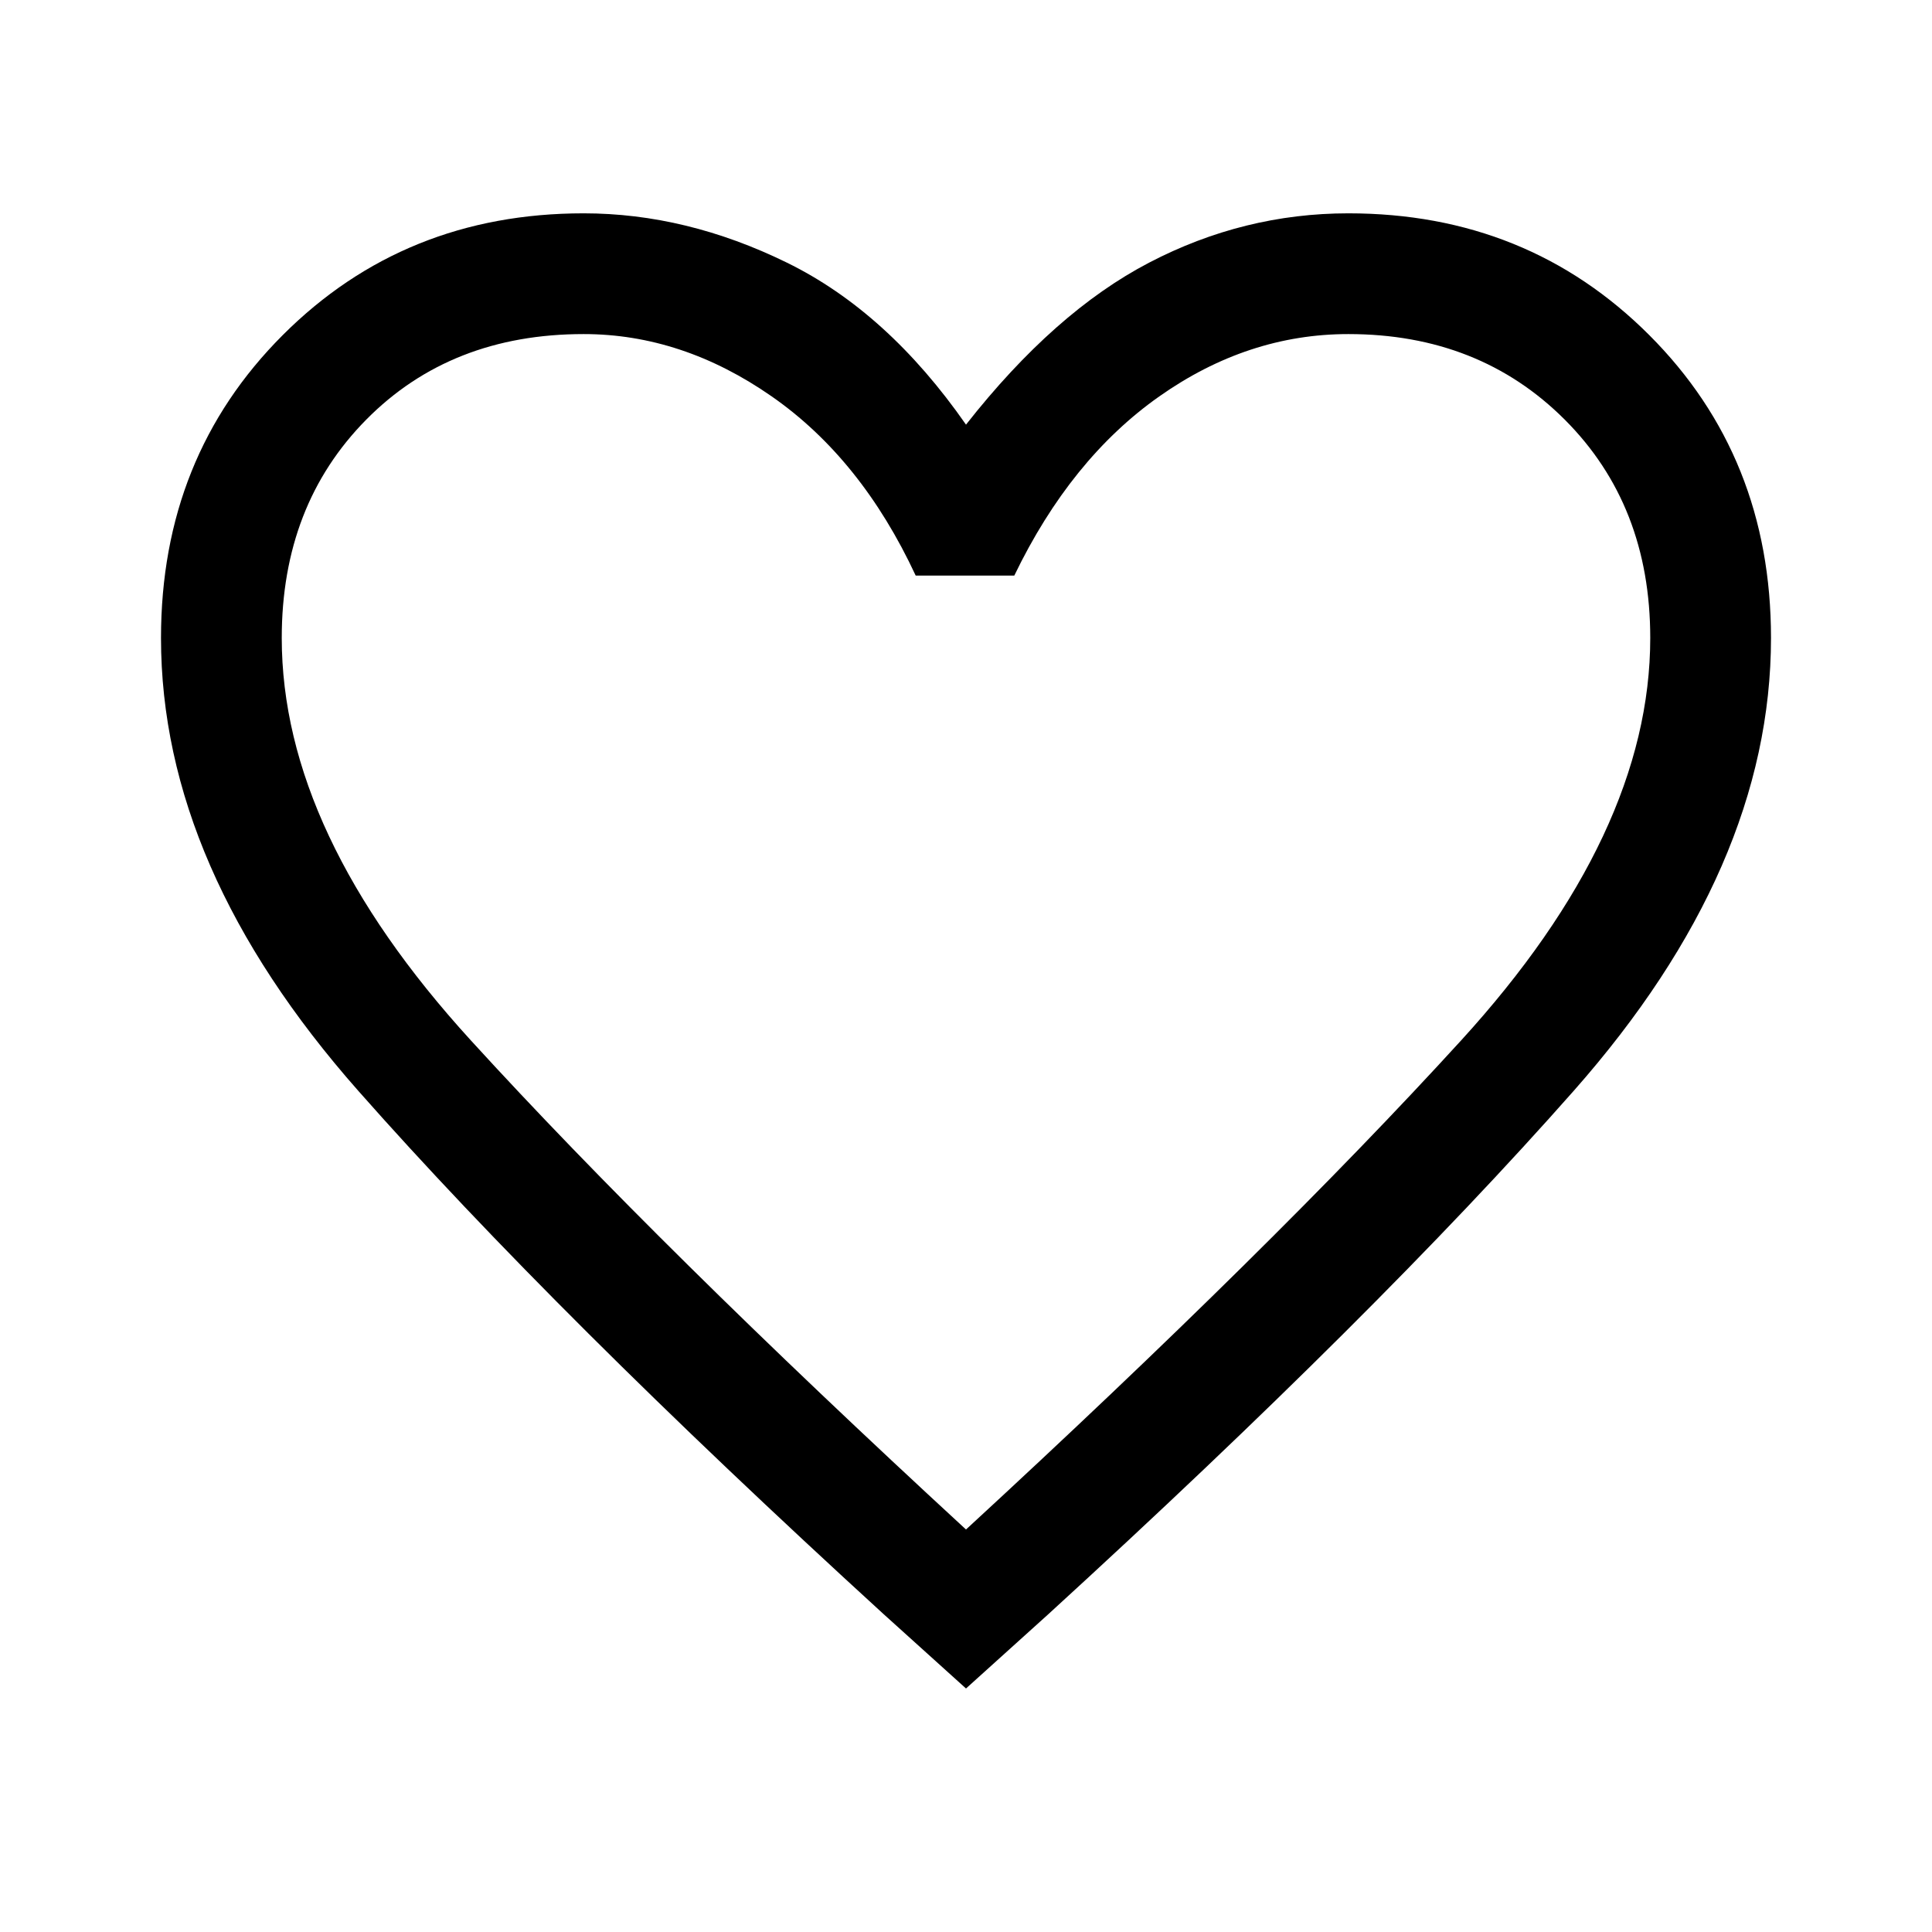
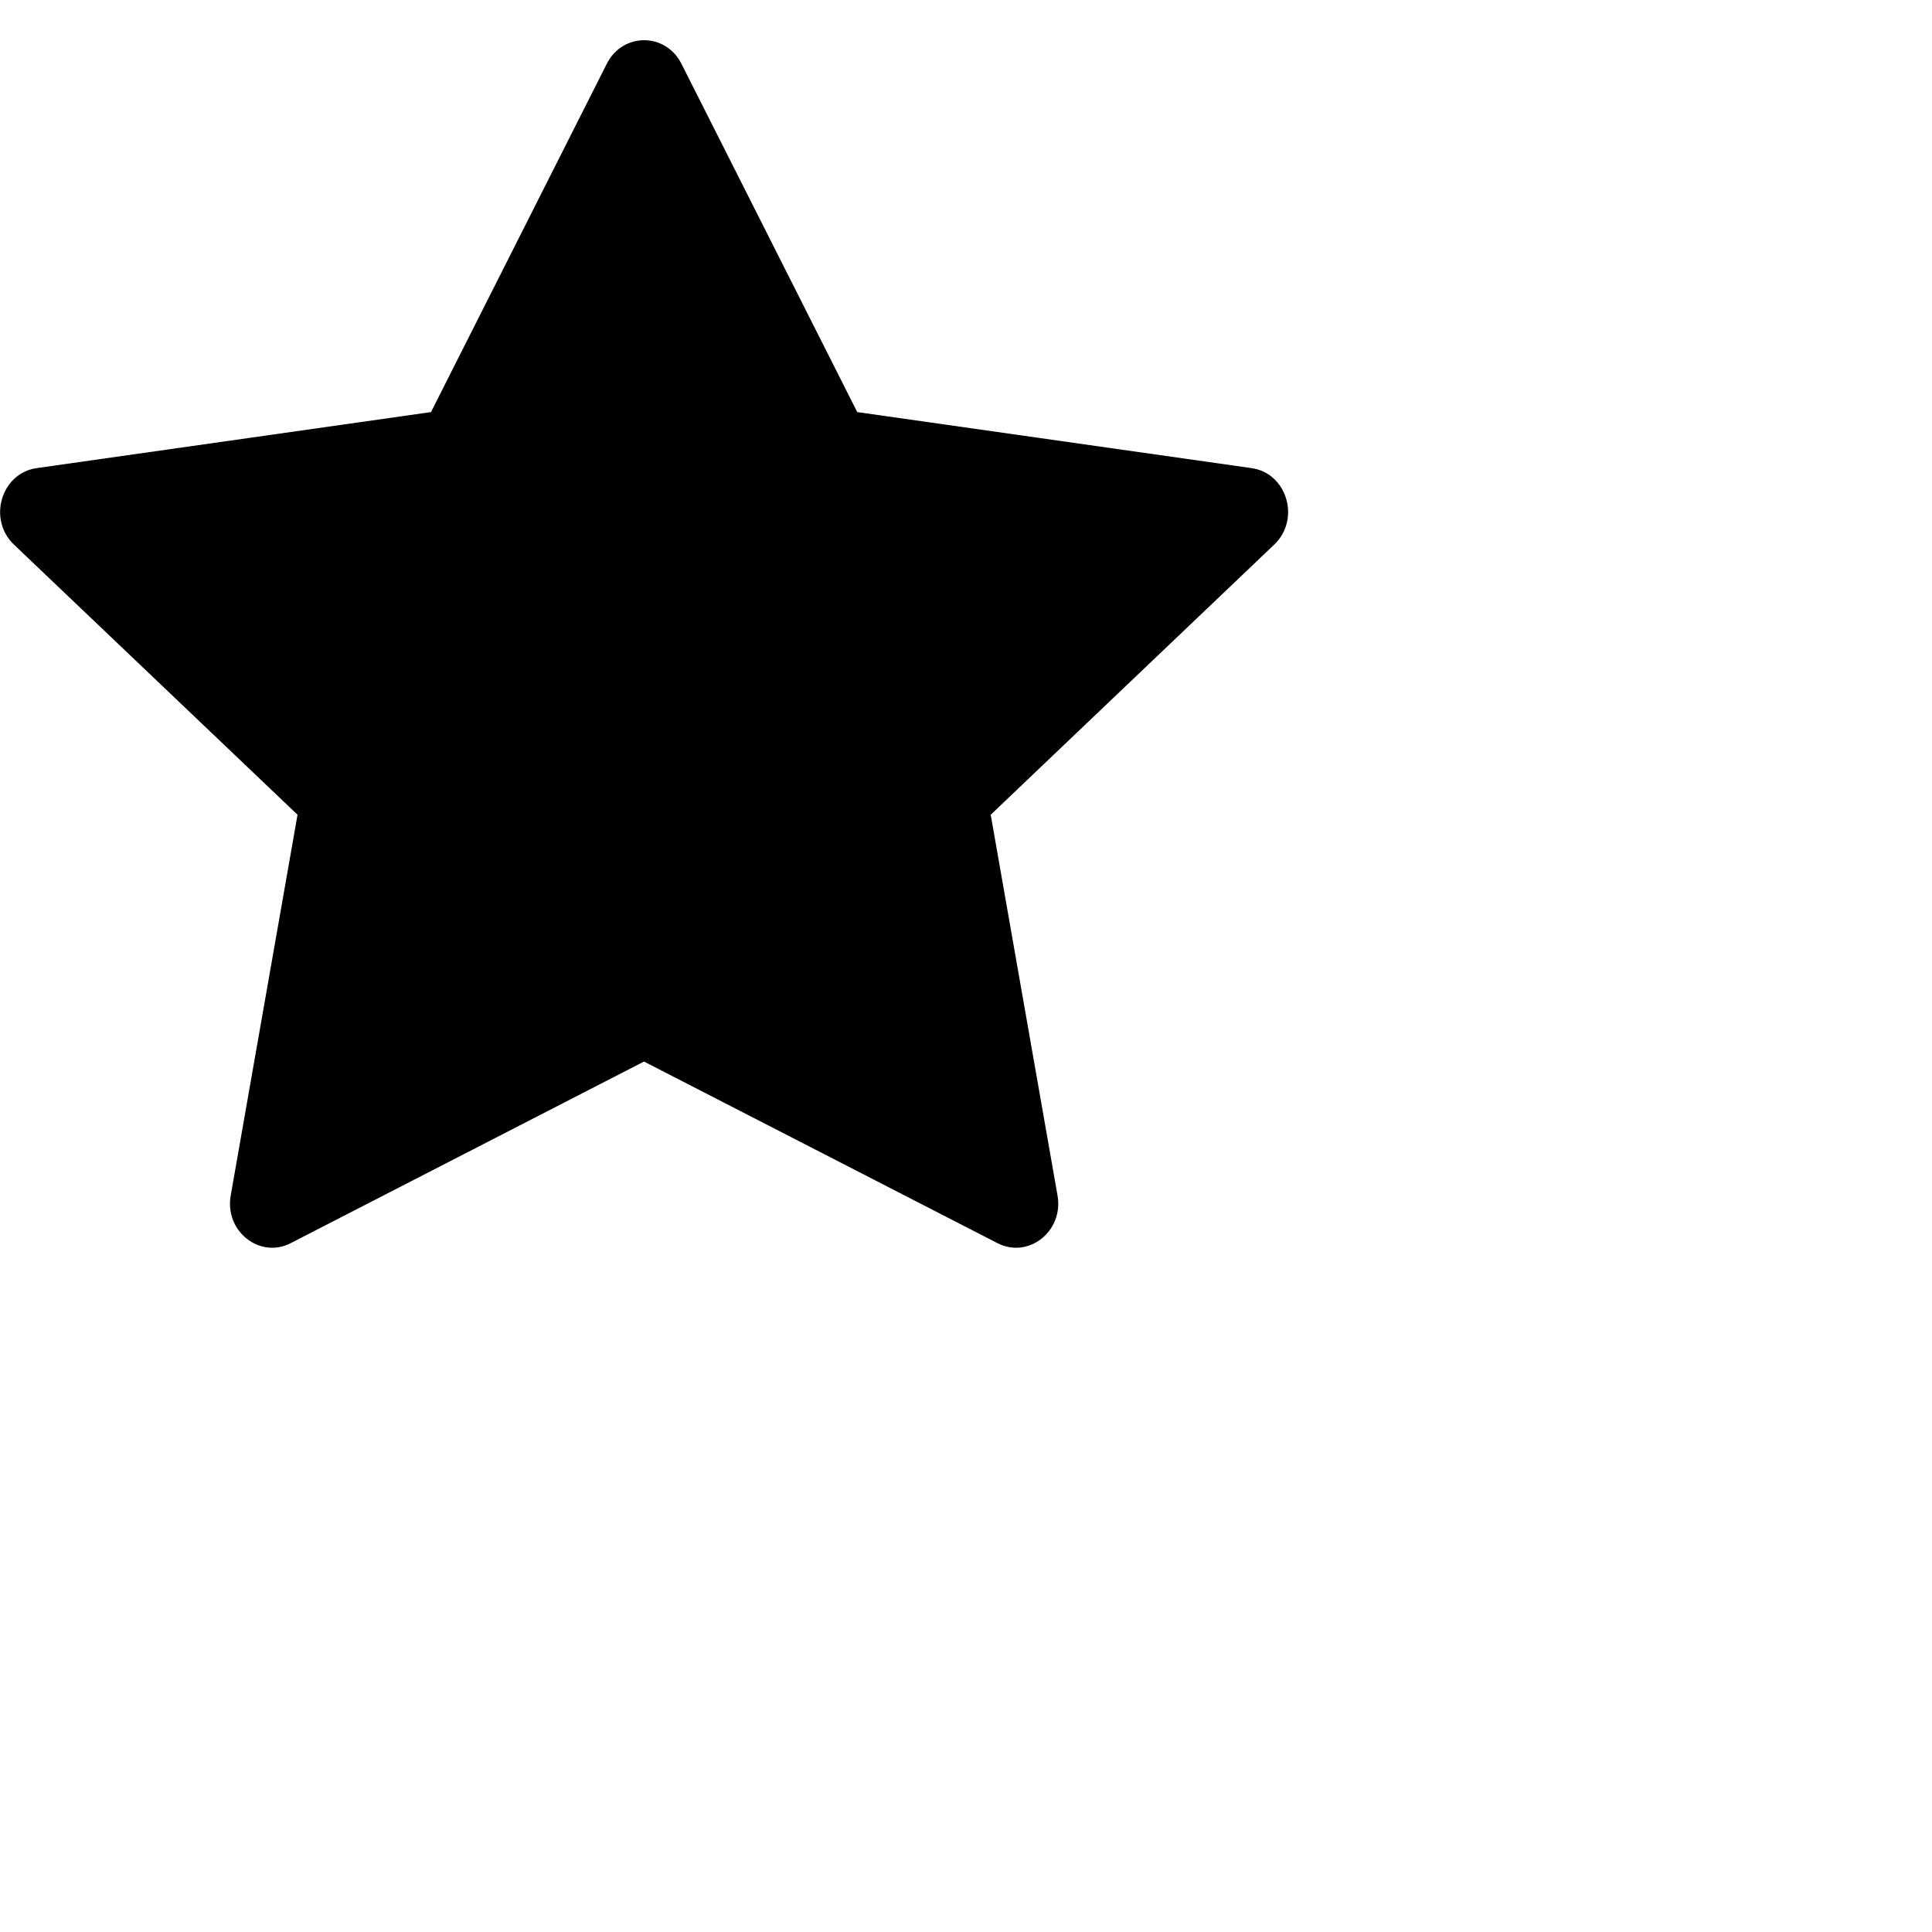
- <svg xmlns="http://www.w3.org/2000/svg" height="48" width="48">
-   <path d="M24 41.95 21.95 40.1Q13.8 32.65 8.9 27.1Q4 21.55 4 15.85Q4 11.35 7.025 8.325Q10.05 5.3 14.5 5.3Q17.05 5.3 19.55 6.525Q22.05 7.75 24 10.55Q26.2 7.75 28.55 6.525Q30.9 5.3 33.5 5.3Q37.95 5.3 40.975 8.325Q44 11.35 44 15.85Q44 21.55 39.1 27.1Q34.2 32.65 26.05 40.1ZM24 23.15Q24 23.15 24 23.15Q24 23.15 24 23.15Q24 23.15 24 23.15Q24 23.15 24 23.15Q24 23.15 24 23.15Q24 23.15 24 23.15Q24 23.15 24 23.15Q24 23.15 24 23.15Q24 23.15 24 23.15Q24 23.15 24 23.15Q24 23.15 24 23.15Q24 23.15 24 23.15ZM24 38Q31.6 31 36.3 25.85Q41 20.7 41 15.85Q41 12.55 38.875 10.425Q36.75 8.3 33.5 8.3Q31 8.3 28.8 9.85Q26.6 11.4 25.2 14.3H22.75Q21.4 11.4 19.175 9.85Q16.95 8.3 14.5 8.3Q11.2 8.3 9.1 10.425Q7 12.55 7 15.85Q7 20.7 11.7 25.85Q16.4 31 24 38Z" />
+ <svg xmlns="http://www.w3.org/2000/svg" width="48px" height="48px" fill="currentColor" class="bi bi-star-fill" viewBox="0 0 24 24">
+   <path d="M3.612 15.443c-.386.198-.824-.149-.746-.592l.83-4.73L.173 6.765c-.329-.314-.158-.888.283-.95l4.898-.696L7.538.792c.197-.39.73-.39.927 0l2.184 4.327 4.898.696c.441.062.612.636.282.95l-3.522 3.356.83 4.73c.078.443-.36.79-.746.592L8 13.187l-4.389 2.256z" />
</svg>
